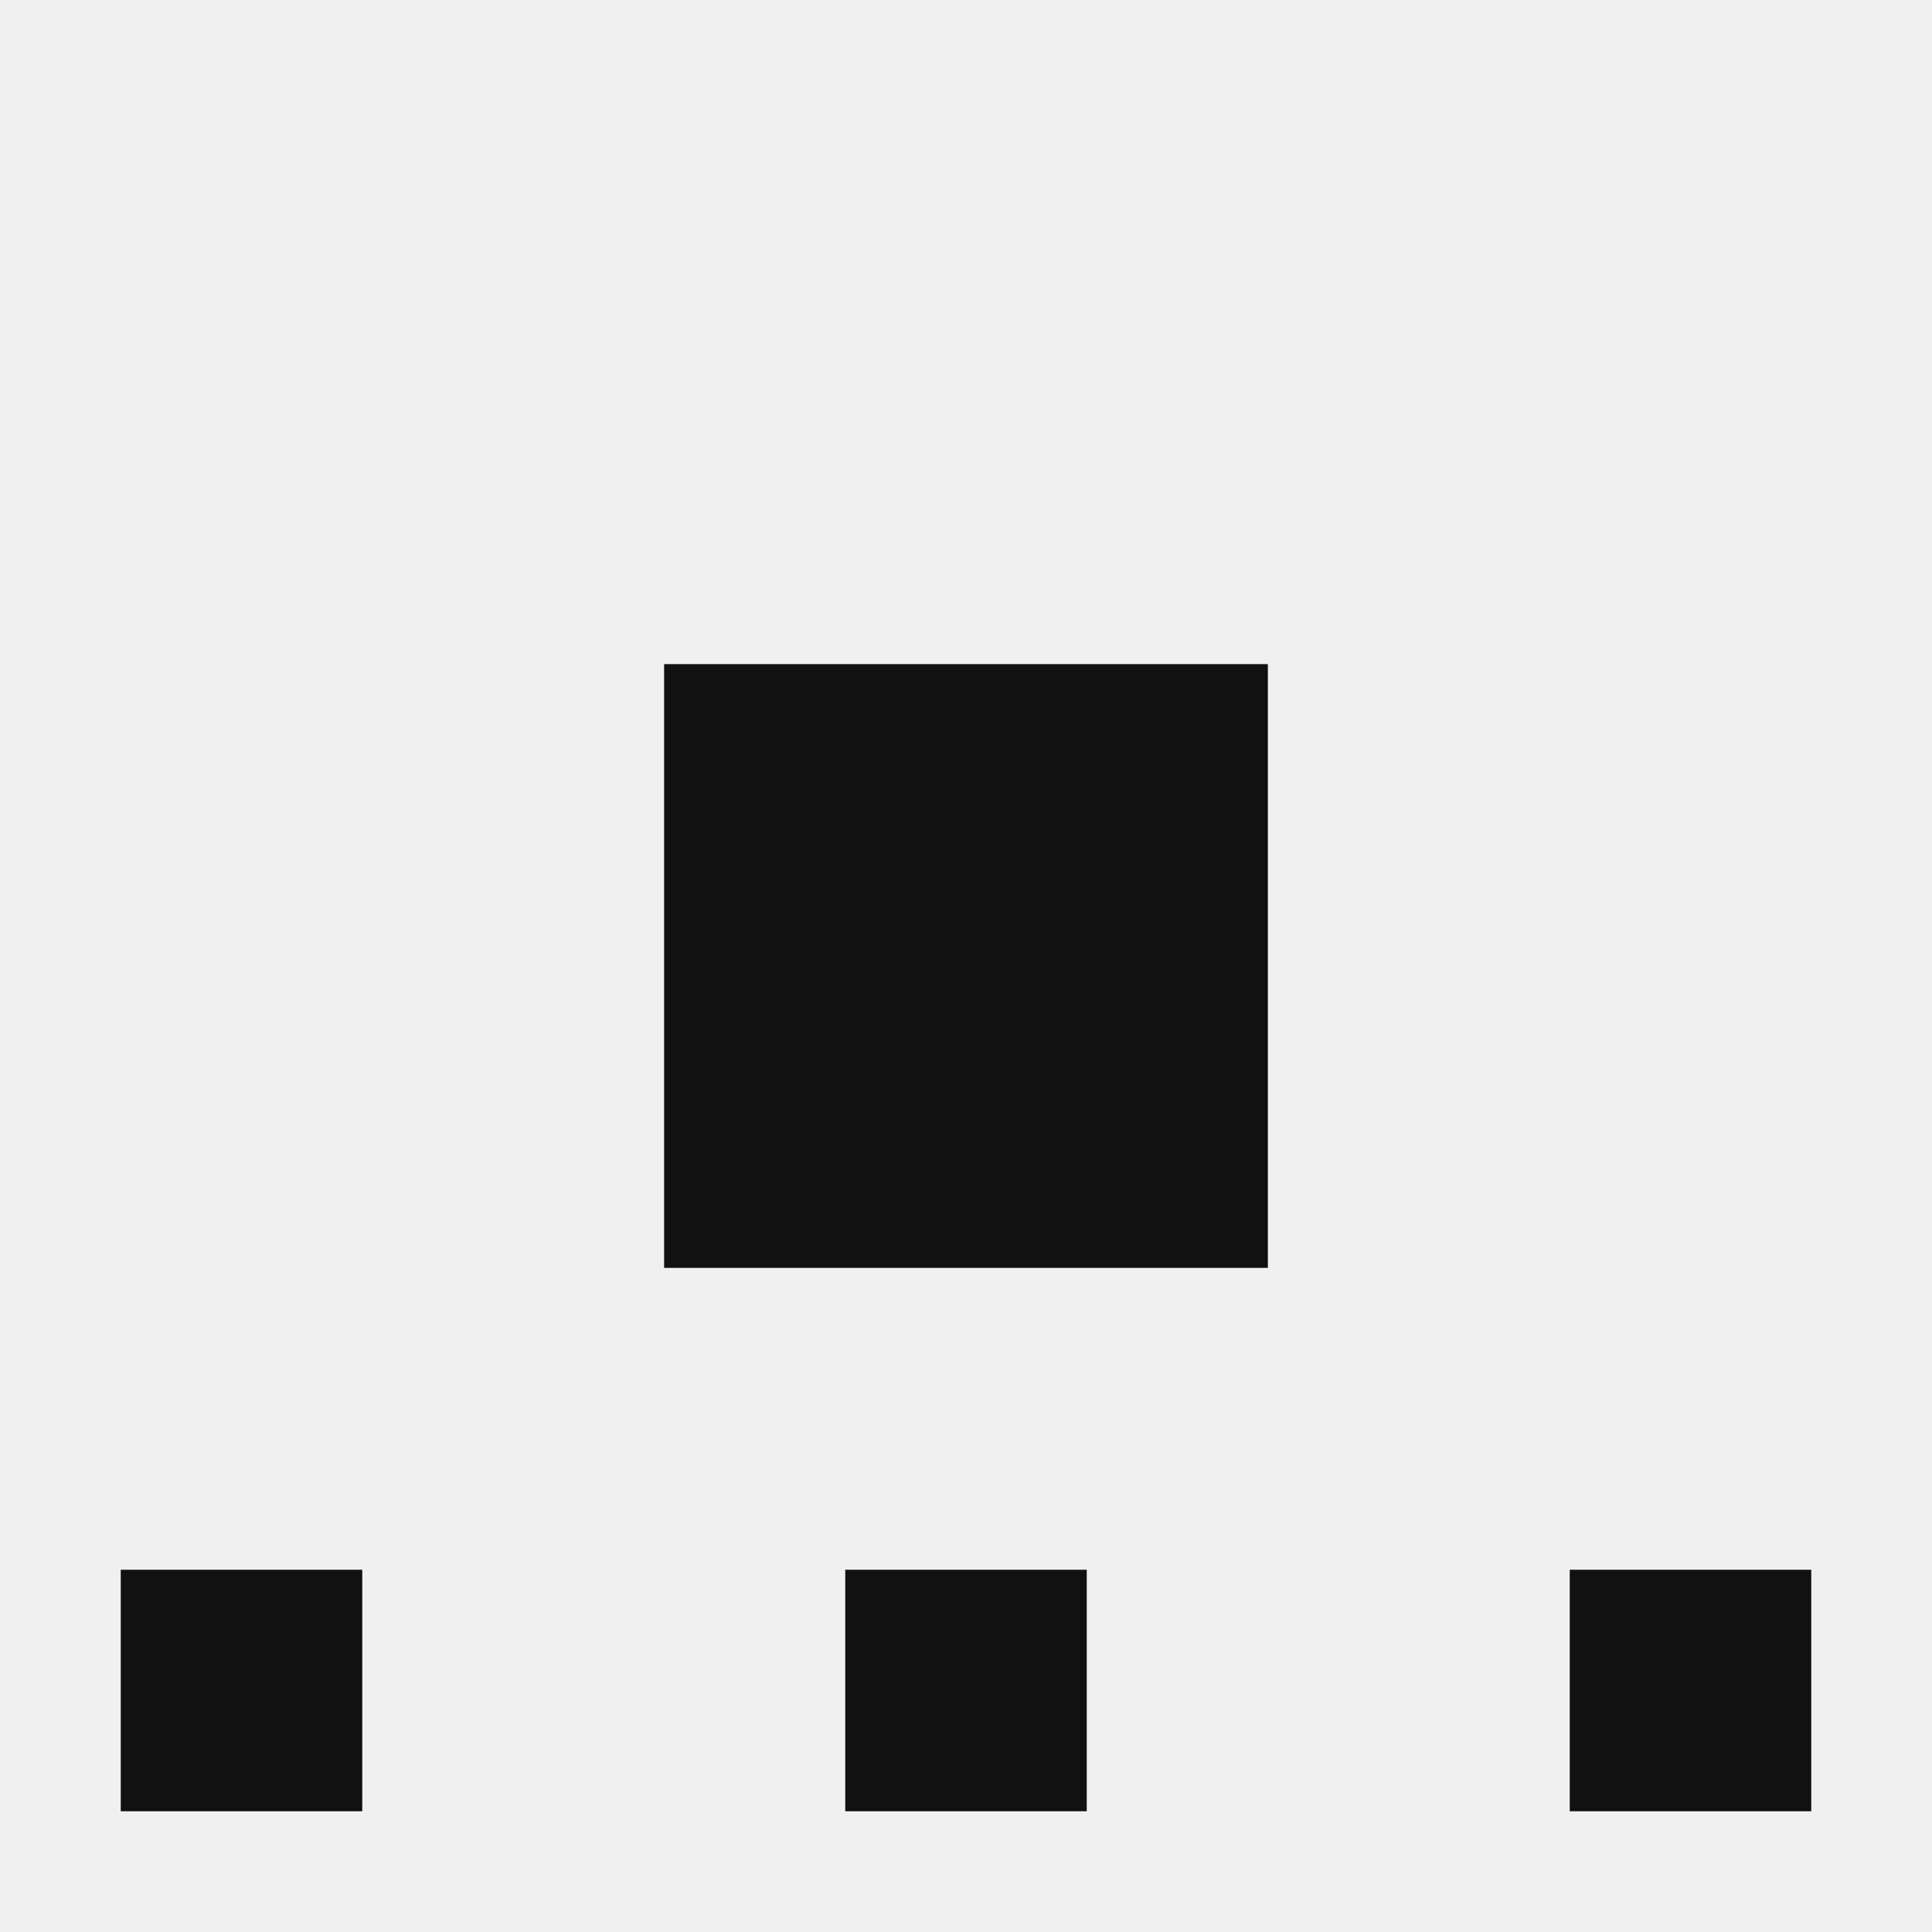
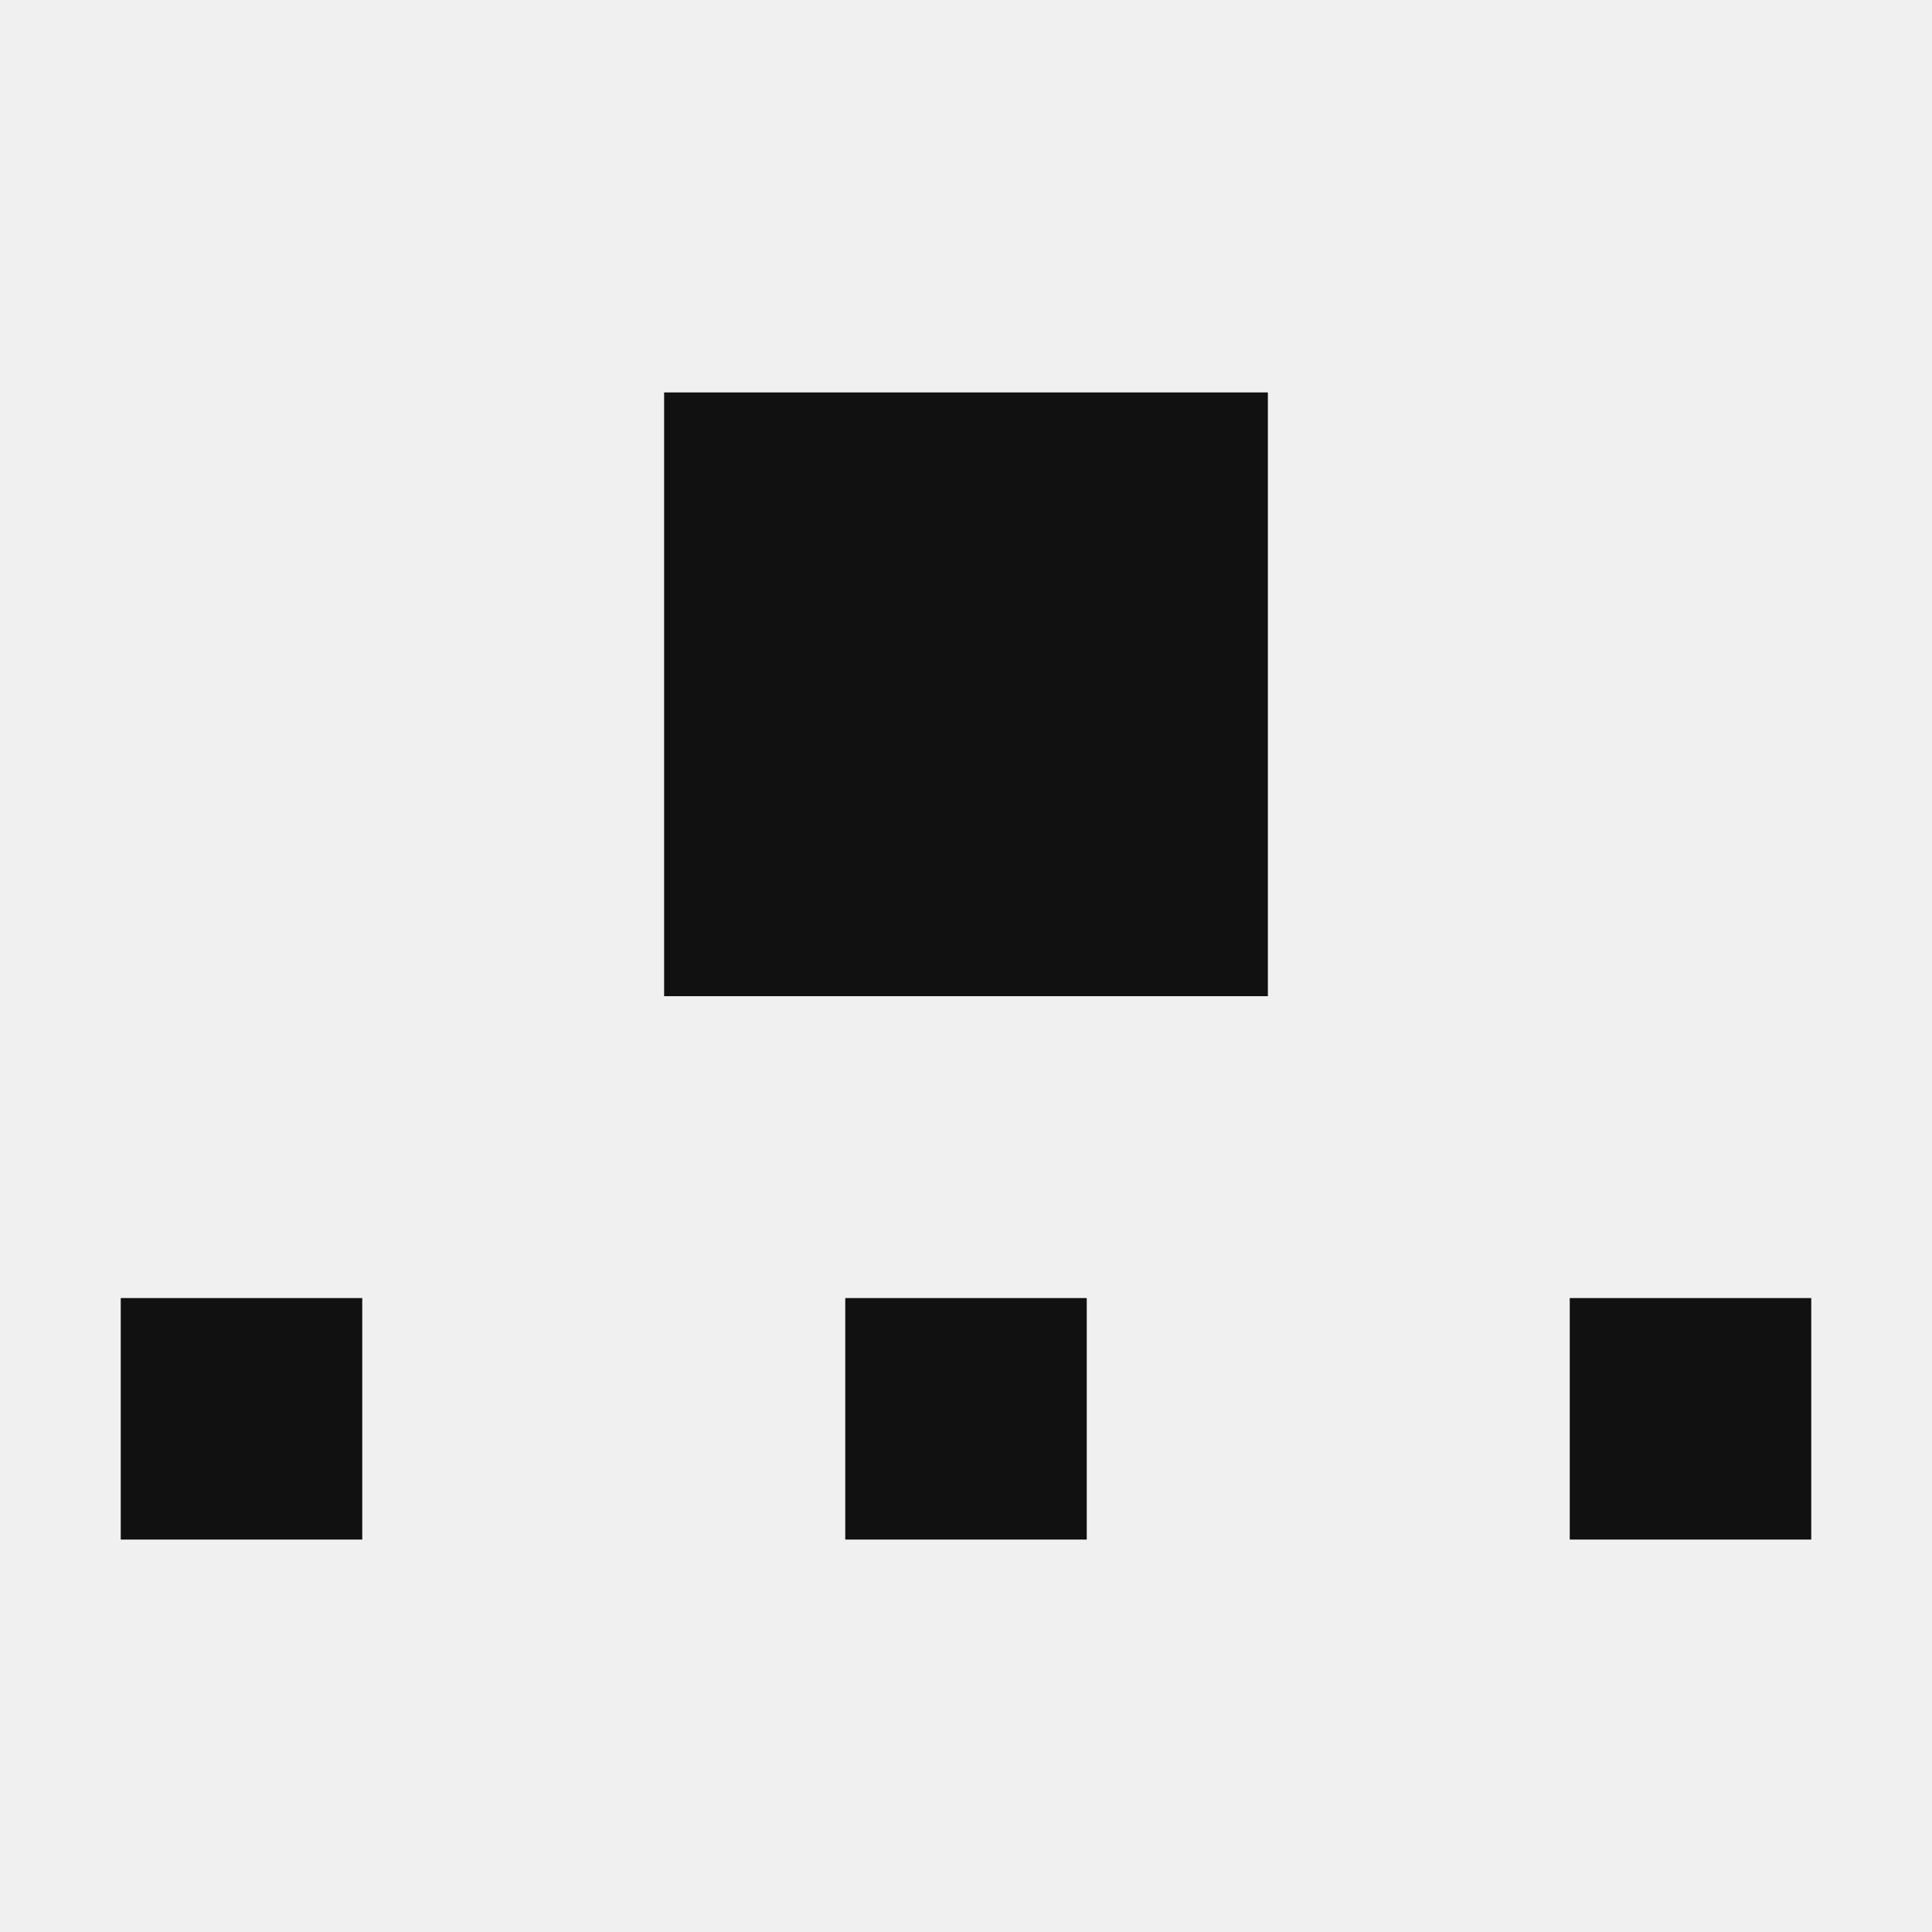
<svg xmlns="http://www.w3.org/2000/svg" viewBox="0 0 32 32" role="img" aria-label="Agent Workbench">
  <style>g{fill:#111111}@media(prefers-color-scheme:dark){g{fill:#FFFFFF}}</style>
-   <g>
+   <g transform="translate(0 -4.5)">
    <rect x="11" y="11" width="10" height="10" />
    <rect x="2" y="26" width="4" height="4" />
    <rect x="14" y="26" width="4" height="4" />
    <rect x="26" y="26" width="4" height="4" />
  </g>
</svg>
